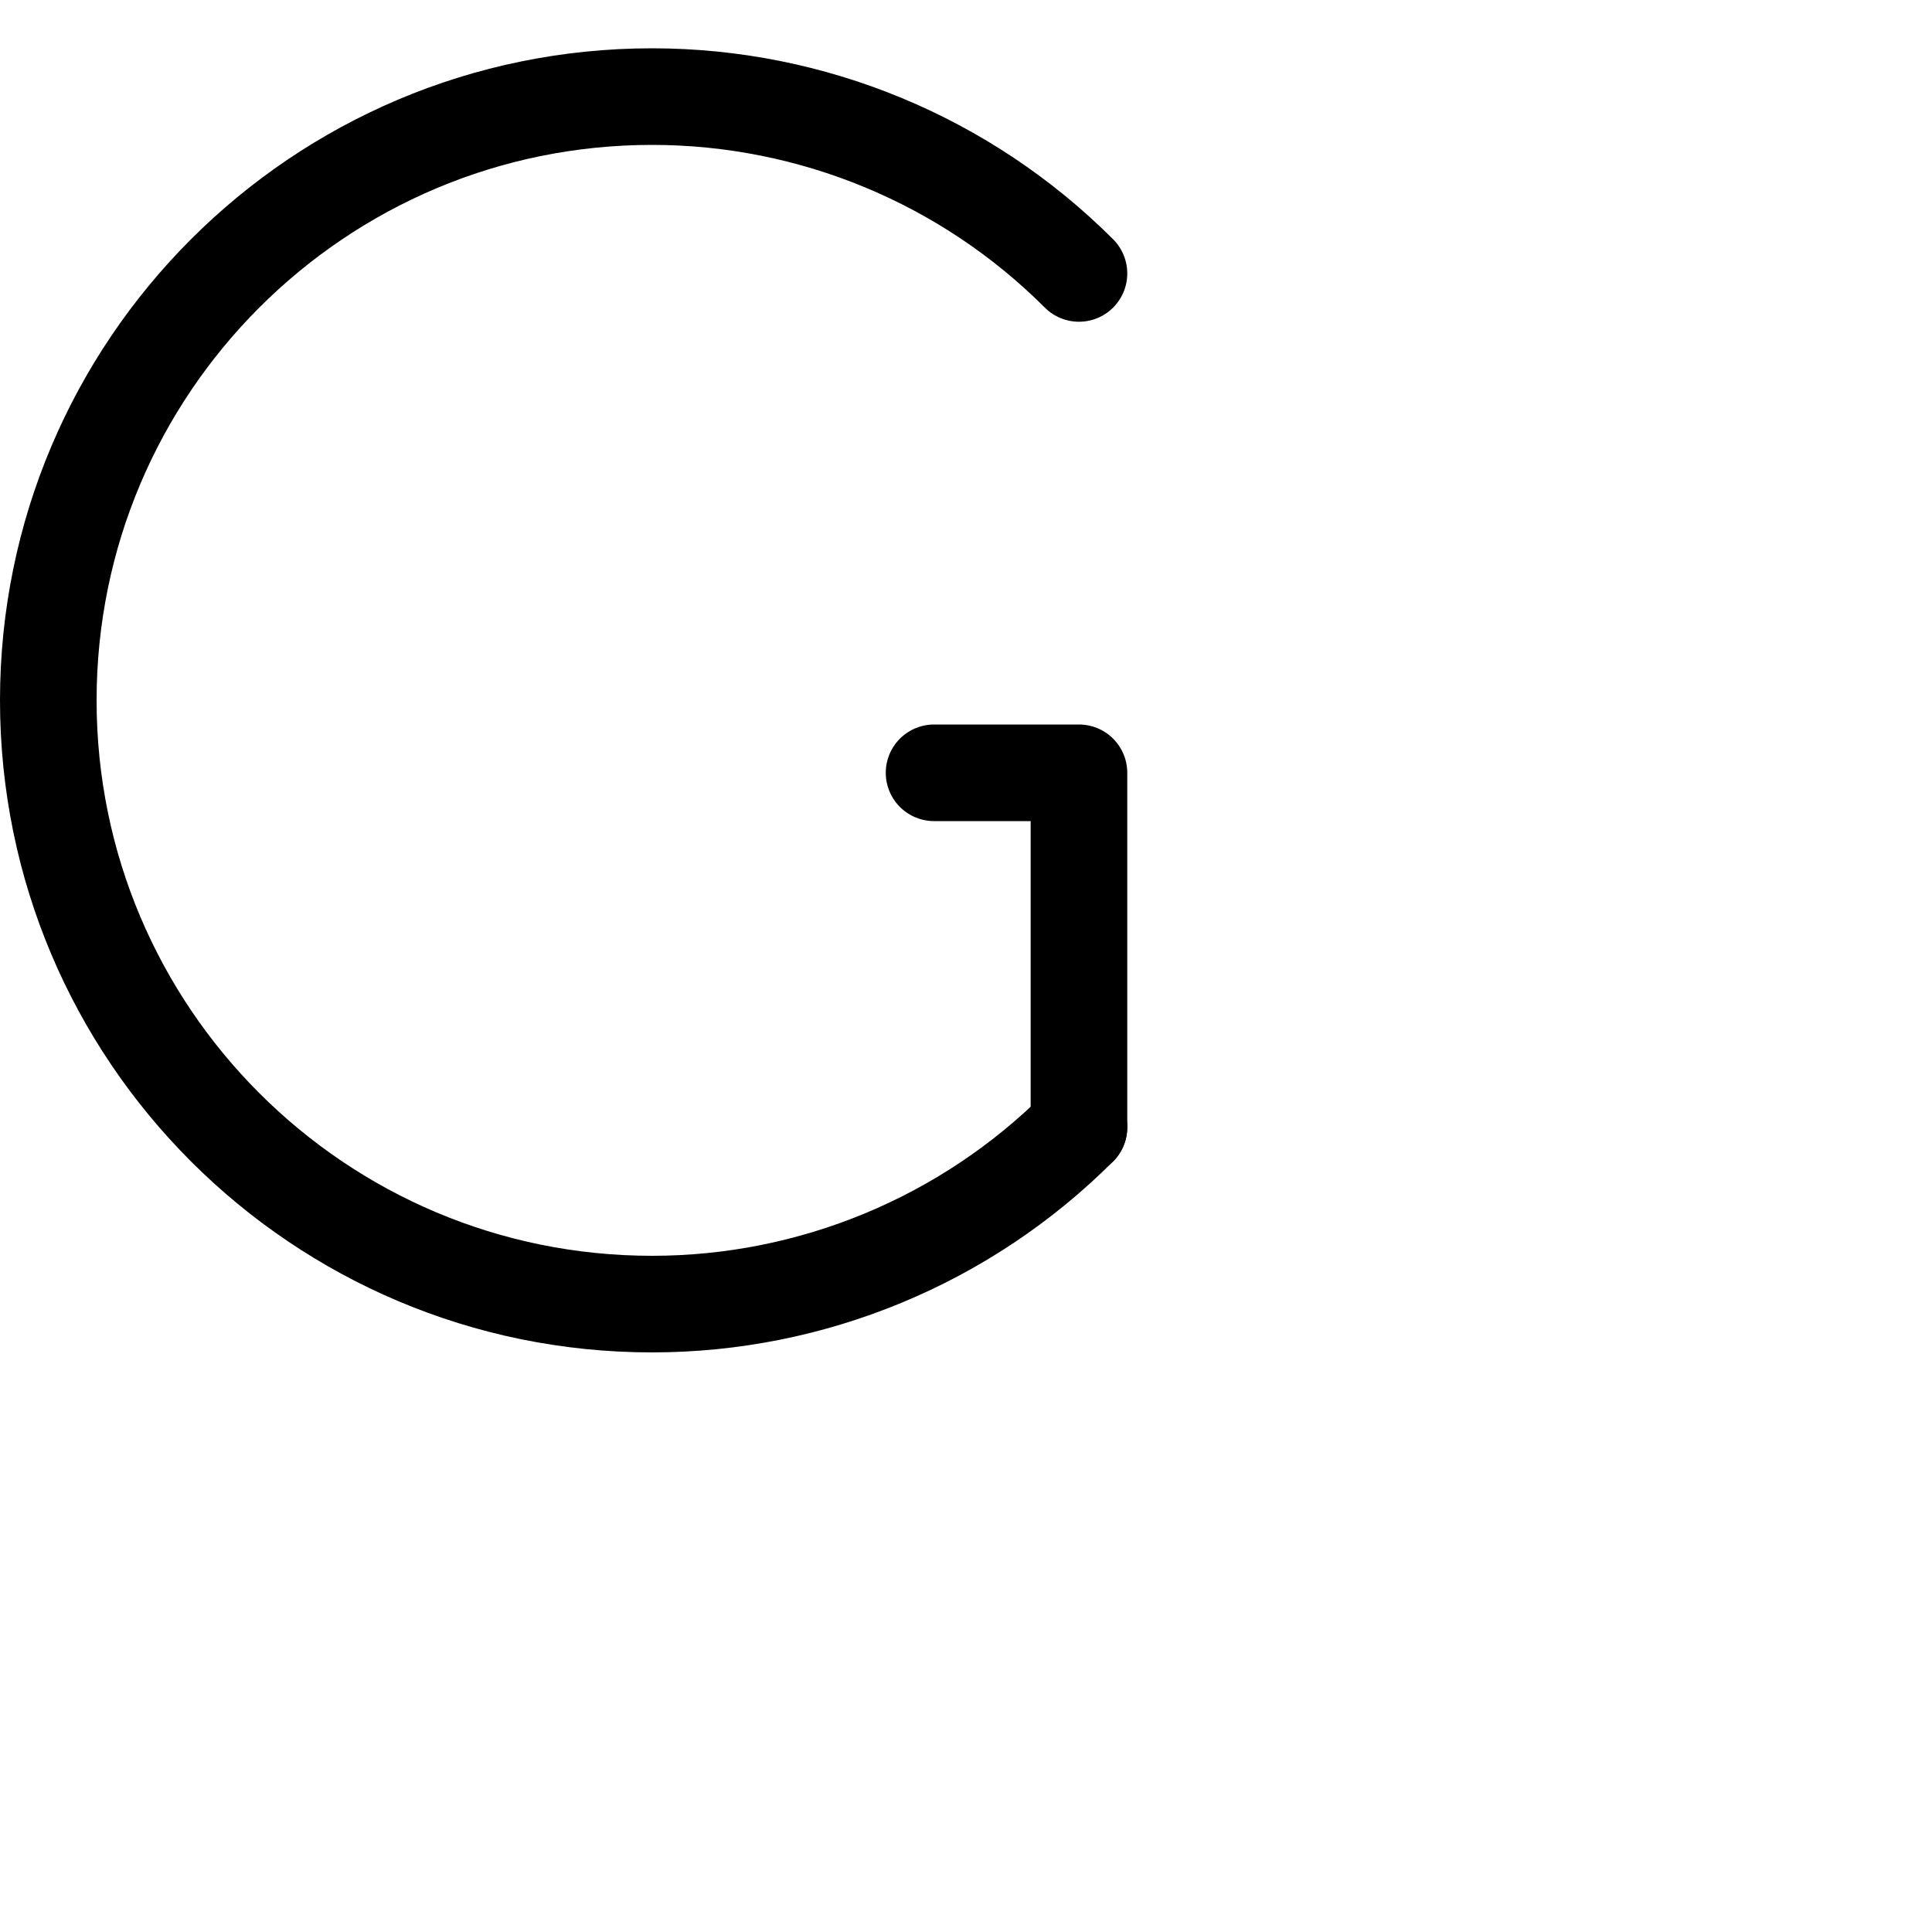
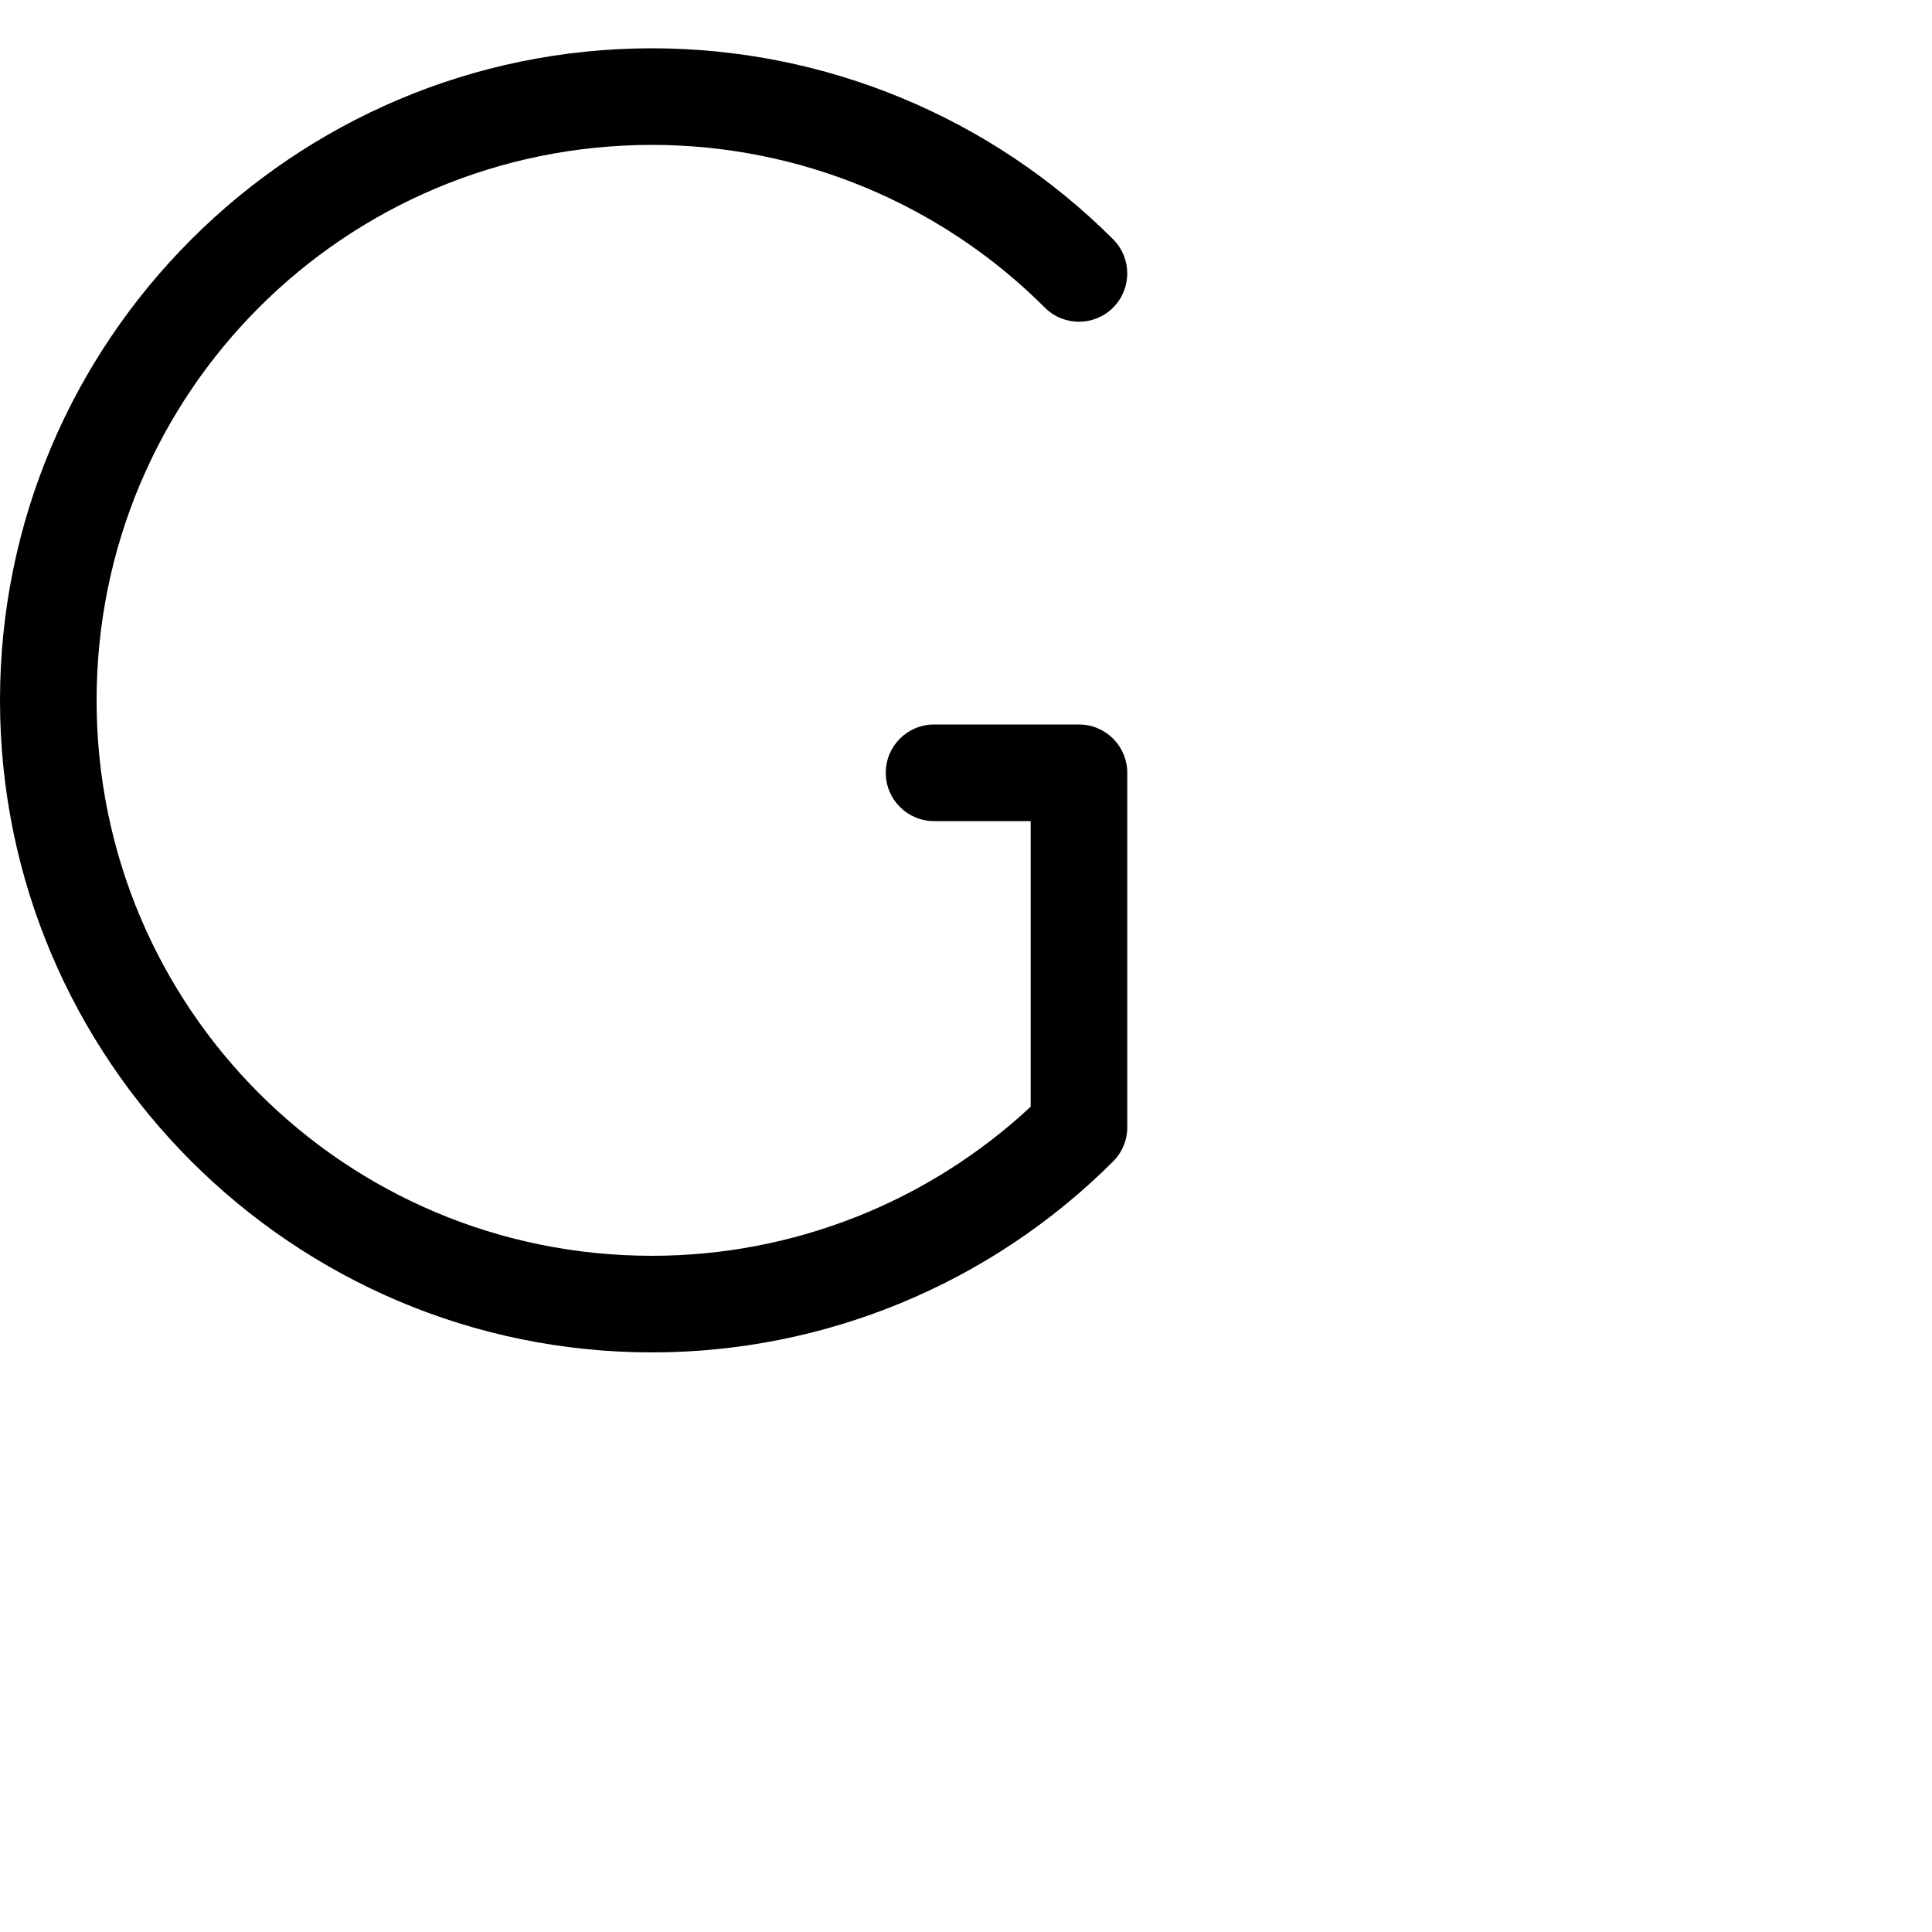
- <svg xmlns="http://www.w3.org/2000/svg" width="1000" height="1000" viewBox="0 0 1000 1000" version="1.1" id="svg8">
+ <svg xmlns="http://www.w3.org/2000/svg" id="svg8" version="1.1" viewBox="0 0 1000 1000" height="1000" width="1000">
  <defs id="defs2" />
-   <g id="layer1" style="display:inline">
-     <path id="path1572" style="display:inline;fill:none;stroke:#000000;stroke-width:50;stroke-linecap:round;stroke-linejoin:round;stroke-opacity:1;paint-order:markers stroke fill" d="M 558.471,583.471 A 312.5,312.5 0 0 1 337.5,675 312.5,312.5 0 0 1 25,362.5 312.5,312.5 0 0 1 337.5,50 312.5,312.5 0 0 1 558.471,141.529" />
-     <path id="path4135" d="M 558.471,583.471 558.471,400 h -75" style="fill:none;stroke:#000000;stroke-width:50;stroke-linecap:round;stroke-linejoin:round;stroke-miterlimit:4;stroke-dasharray:none;stroke-opacity:1" />
+   <g style="display:inline" id="layer1">
+     <path d="M 337.5 25 C 151.4 25 -2.9775998e-06 176.4 0 362.5 C 6.1293364e-14 548.6 151.4 700 337.5 700 C 426.891 700 512.65 664.52 575.914 601.379 C 575.922 601.371 575.931 601.364 575.939 601.355 A 25 25 0 0 0 576.148 601.148 A 25 25 0 0 0 576.238 601.059 A 25 25 0 0 0 576.443 600.85 A 25 25 0 0 0 576.531 600.758 A 25 25 0 0 0 576.732 600.545 A 25 25 0 0 0 576.818 600.451 A 25 25 0 0 0 577.018 600.234 A 25 25 0 0 0 577.102 600.141 A 25 25 0 0 0 577.156 600.08 A 25 25 0 0 0 577.379 599.824 A 25 25 0 0 0 577.57 599.602 A 25 25 0 0 0 577.652 599.504 A 25 25 0 0 0 577.709 599.434 A 25 25 0 0 0 577.908 599.189 A 25 25 0 0 0 577.918 599.18 A 25 25 0 0 0 578.102 598.949 A 25 25 0 0 0 578.18 598.85 A 25 25 0 0 0 578.359 598.617 A 25 25 0 0 0 578.436 598.518 A 25 25 0 0 0 578.611 598.281 A 25 25 0 0 0 578.686 598.18 A 25 25 0 0 0 578.857 597.939 A 25 25 0 0 0 579.066 597.641 A 25 25 0 0 0 579.098 597.596 A 25 25 0 0 0 579.17 597.49 A 25 25 0 0 0 579.229 597.402 A 25 25 0 0 0 579.396 597.15 A 25 25 0 0 0 579.402 597.141 A 25 25 0 0 0 579.562 596.893 A 25 25 0 0 0 579.629 596.787 A 25 25 0 0 0 579.652 596.748 A 25 25 0 0 0 579.85 596.43 A 25 25 0 0 0 580.002 596.176 A 25 25 0 0 0 580.064 596.068 A 25 25 0 0 0 580.072 596.053 A 25 25 0 0 0 580.271 595.705 A 25 25 0 0 0 580.273 595.703 A 25 25 0 0 0 580.416 595.445 A 25 25 0 0 0 580.477 595.334 A 25 25 0 0 0 580.615 595.074 A 25 25 0 0 0 580.674 594.963 A 25 25 0 0 0 580.807 594.701 A 25 25 0 0 0 580.863 594.588 A 25 25 0 0 0 580.992 594.324 A 25 25 0 0 0 581.047 594.209 A 25 25 0 0 0 581.172 593.943 A 25 25 0 0 0 581.225 593.828 A 25 25 0 0 0 581.344 593.561 A 25 25 0 0 0 581.395 593.443 A 25 25 0 0 0 581.547 593.088 A 25 25 0 0 0 581.561 593.057 A 25 25 0 0 0 581.582 593.004 A 25 25 0 0 0 581.717 592.668 A 25 25 0 0 0 581.824 592.393 A 25 25 0 0 0 581.869 592.275 A 25 25 0 0 0 581.971 592 A 25 25 0 0 0 582.014 591.881 A 25 25 0 0 0 582.111 591.604 A 25 25 0 0 0 582.152 591.484 A 25 25 0 0 0 582.244 591.205 A 25 25 0 0 0 582.283 591.084 A 25 25 0 0 0 582.371 590.803 A 25 25 0 0 0 582.408 590.682 A 25 25 0 0 0 582.428 590.613 A 25 25 0 0 0 582.525 590.279 A 25 25 0 0 0 582.604 589.996 A 25 25 0 0 0 582.637 589.873 A 25 25 0 0 0 582.662 589.775 A 25 25 0 0 0 582.74 589.467 A 25 25 0 0 0 582.838 589.057 A 25 25 0 0 0 582.902 588.77 A 25 25 0 0 0 582.904 588.756 A 25 25 0 0 0 582.965 588.469 A 25 25 0 0 0 582.988 588.357 A 25 25 0 0 0 583.012 588.234 A 25 25 0 0 0 583.066 587.945 A 25 25 0 0 0 583.068 587.936 A 25 25 0 0 0 583.119 587.648 A 25 25 0 0 0 583.139 587.531 A 25 25 0 0 0 583.158 587.406 A 25 25 0 0 0 583.164 587.371 A 25 25 0 0 0 583.221 586.99 A 25 25 0 0 0 583.273 586.604 A 25 25 0 0 0 583.277 586.574 A 25 25 0 0 0 583.312 586.281 A 25 25 0 0 0 583.326 586.156 A 25 25 0 0 0 583.355 585.863 A 25 25 0 0 0 583.367 585.738 A 25 25 0 0 0 583.393 585.445 A 25 25 0 0 0 583.402 585.318 A 25 25 0 0 0 583.422 585.025 A 25 25 0 0 0 583.43 584.9 A 25 25 0 0 0 583.445 584.605 A 25 25 0 0 0 583.447 584.566 A 25 25 0 0 0 583.455 584.352 A 25 25 0 0 0 583.463 584.059 A 25 25 0 0 0 583.469 583.766 A 25 25 0 0 0 583.469 583.736 A 25 25 0 0 0 583.471 583.471 A 25 25 0 0 0 583.471 583.344 L 583.471 400 A 25.003 25.003 0 0 0 558.471 375 L 483.471 375 A 25 25 0 0 0 458.471 400 A 25 25 0 0 0 483.471 425 L 533.471 425 L 533.471 572.832 C 480.345 622.334 410.367 650 337.5 650 C 178.422 650 50 521.578 50 362.5 C 50 203.422 178.422 75 337.5 75 C 413.759 75 486.869 105.284 540.793 159.207 A 25 25 0 0 0 576.148 159.207 A 25 25 0 0 0 576.148 123.852 C 512.862 60.565 427.001 25 337.5 25 z " style="color:#000000;font-style:normal;font-variant:normal;font-weight:normal;font-stretch:normal;font-size:medium;line-height:normal;font-family:sans-serif;font-variant-ligatures:normal;font-variant-position:normal;font-variant-caps:normal;font-variant-numeric:normal;font-variant-alternates:normal;font-variant-east-asian:normal;font-feature-settings:normal;font-variation-settings:normal;text-indent:0;text-align:start;text-decoration:none;text-decoration-line:none;text-decoration-style:solid;text-decoration-color:#000000;letter-spacing:normal;word-spacing:normal;text-transform:none;writing-mode:lr-tb;direction:ltr;text-orientation:mixed;dominant-baseline:auto;baseline-shift:baseline;text-anchor:start;white-space:normal;shape-padding:0;shape-margin:0;inline-size:0;clip-rule:nonzero;display:inline;overflow:visible;visibility:visible;isolation:auto;mix-blend-mode:normal;color-interpolation:sRGB;color-interpolation-filters:linearRGB;solid-color:#000000;solid-opacity:1;vector-effect:none;fill:#000000;fill-opacity:1;fill-rule:nonzero;stroke:none;stroke-width:50;stroke-linecap:round;stroke-linejoin:round;stroke-miterlimit:4;stroke-dasharray:none;stroke-dashoffset:0;stroke-opacity:1;paint-order:markers stroke fill;color-rendering:auto;image-rendering:auto;shape-rendering:auto;text-rendering:auto;enable-background:accumulate;stop-color:#000000;stop-opacity:1;opacity:1" id="path845" />
  </g>
</svg>
